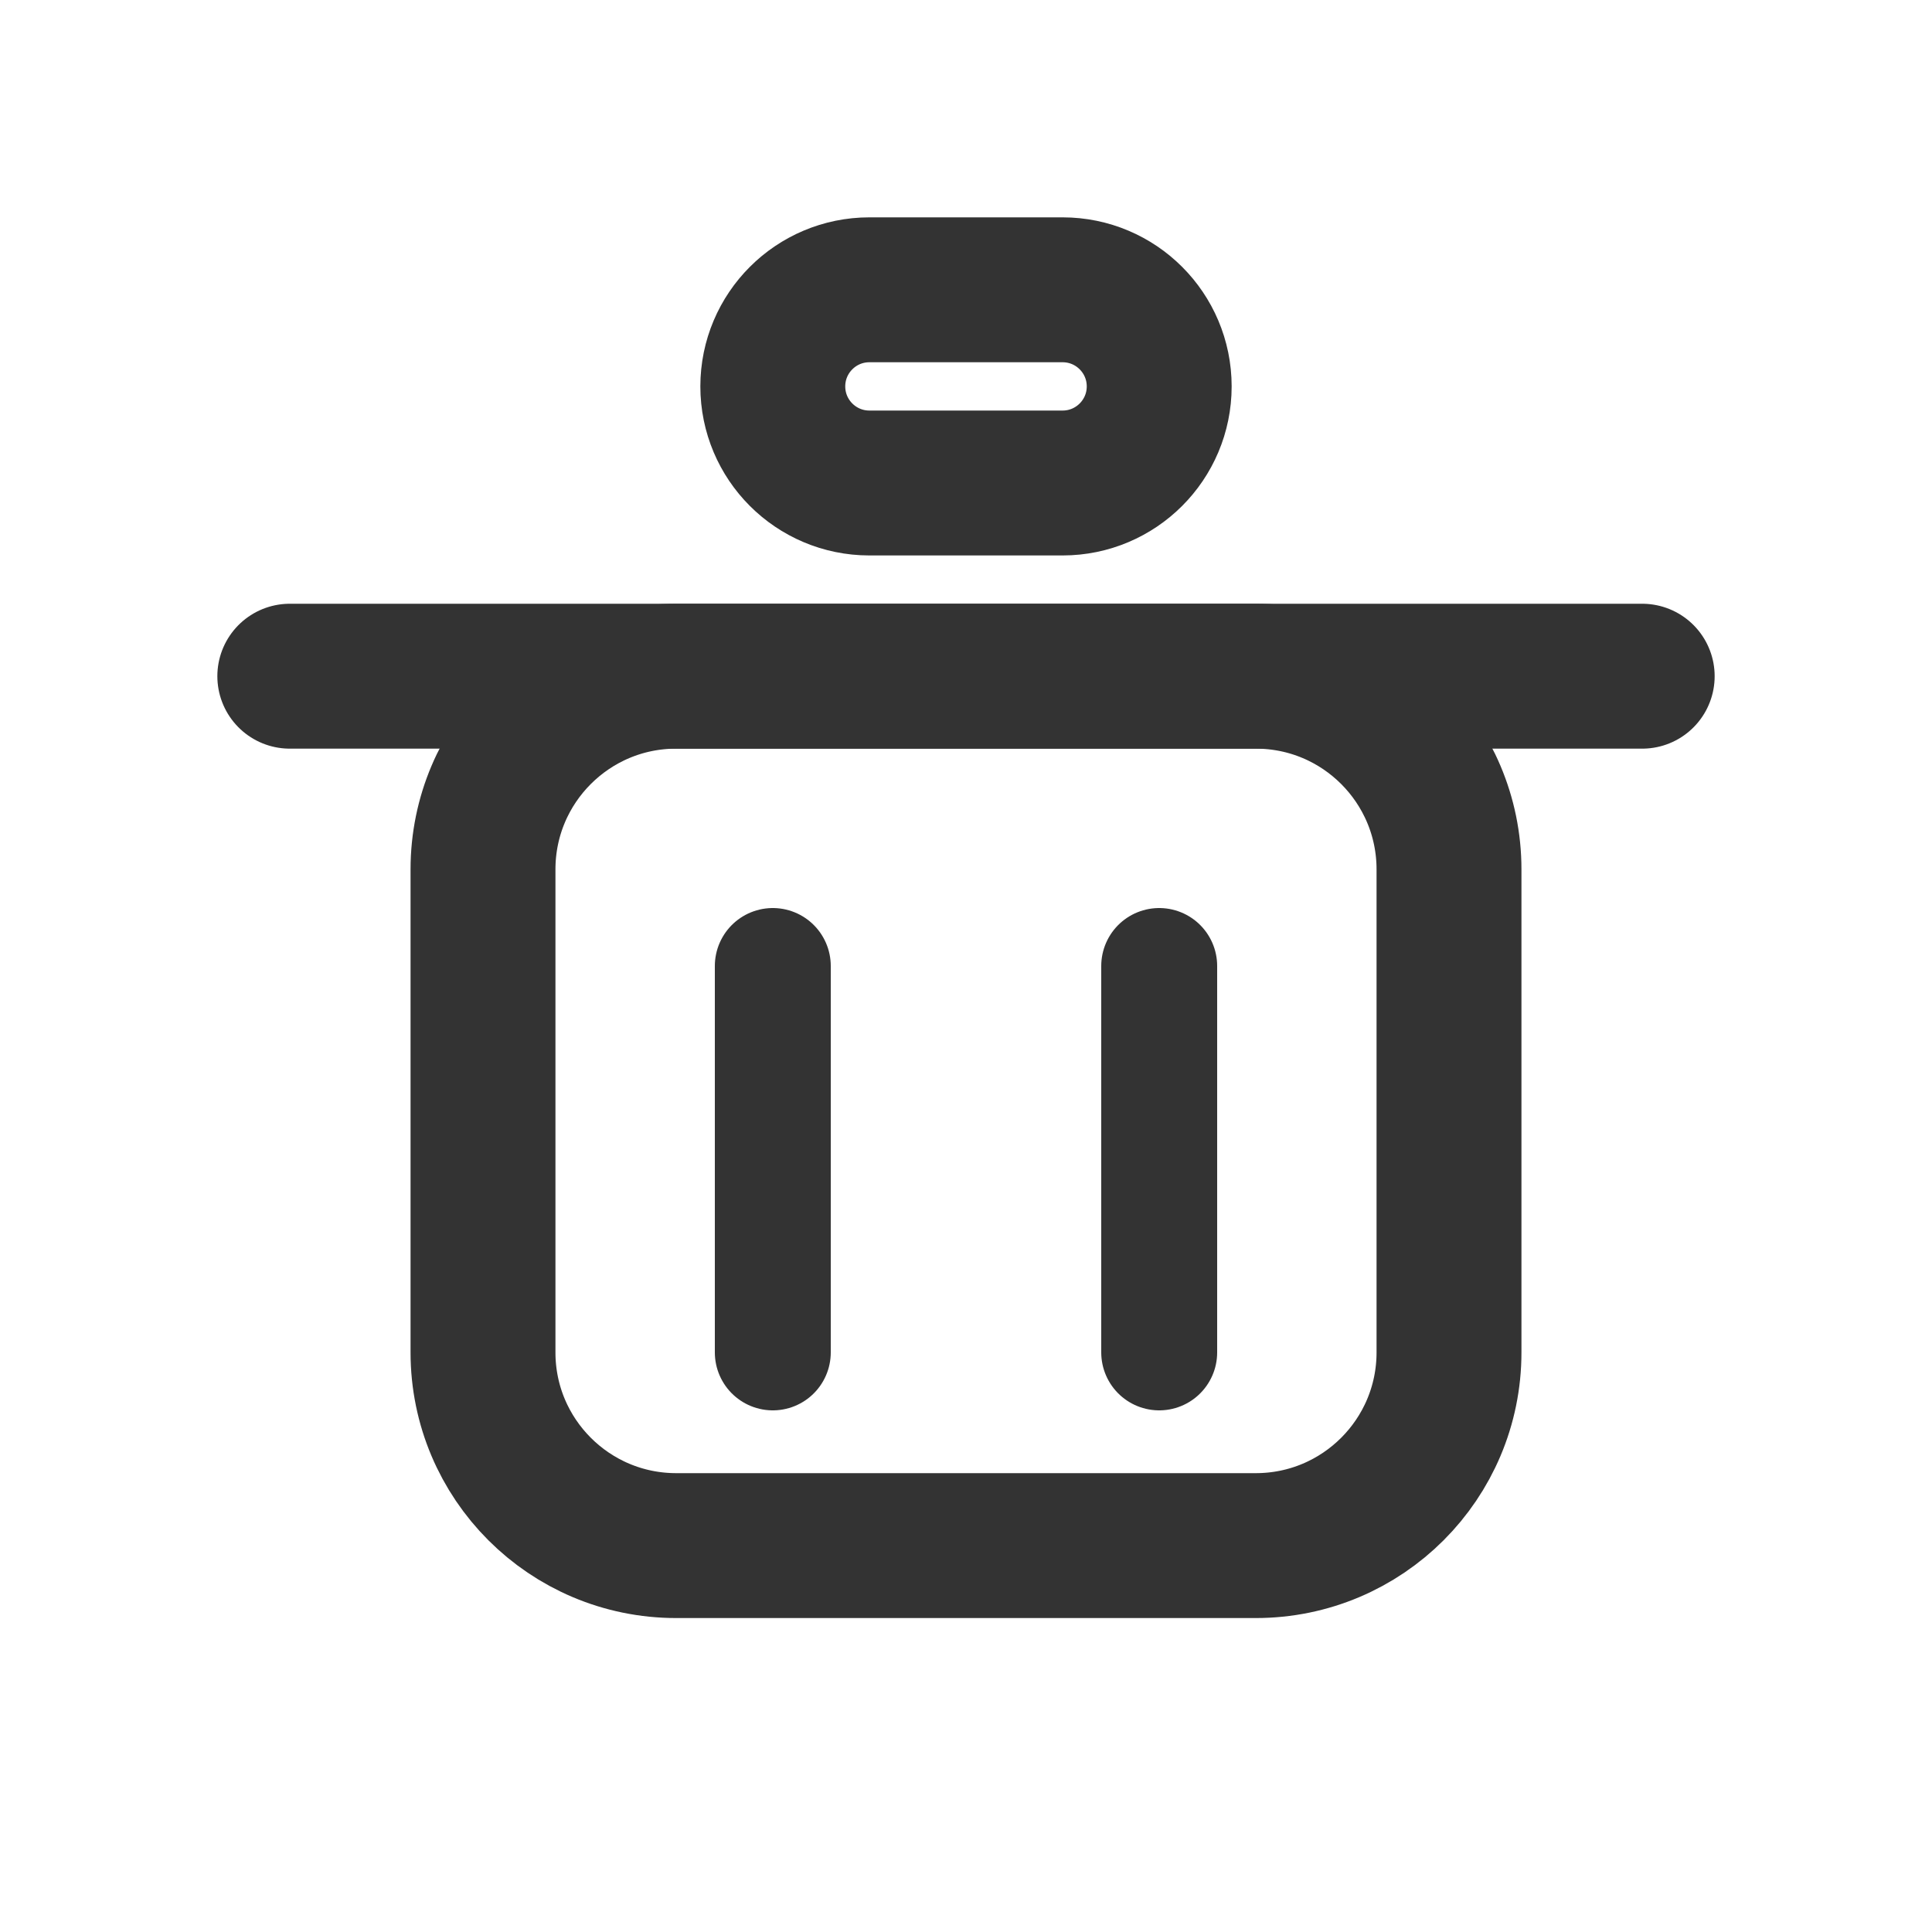
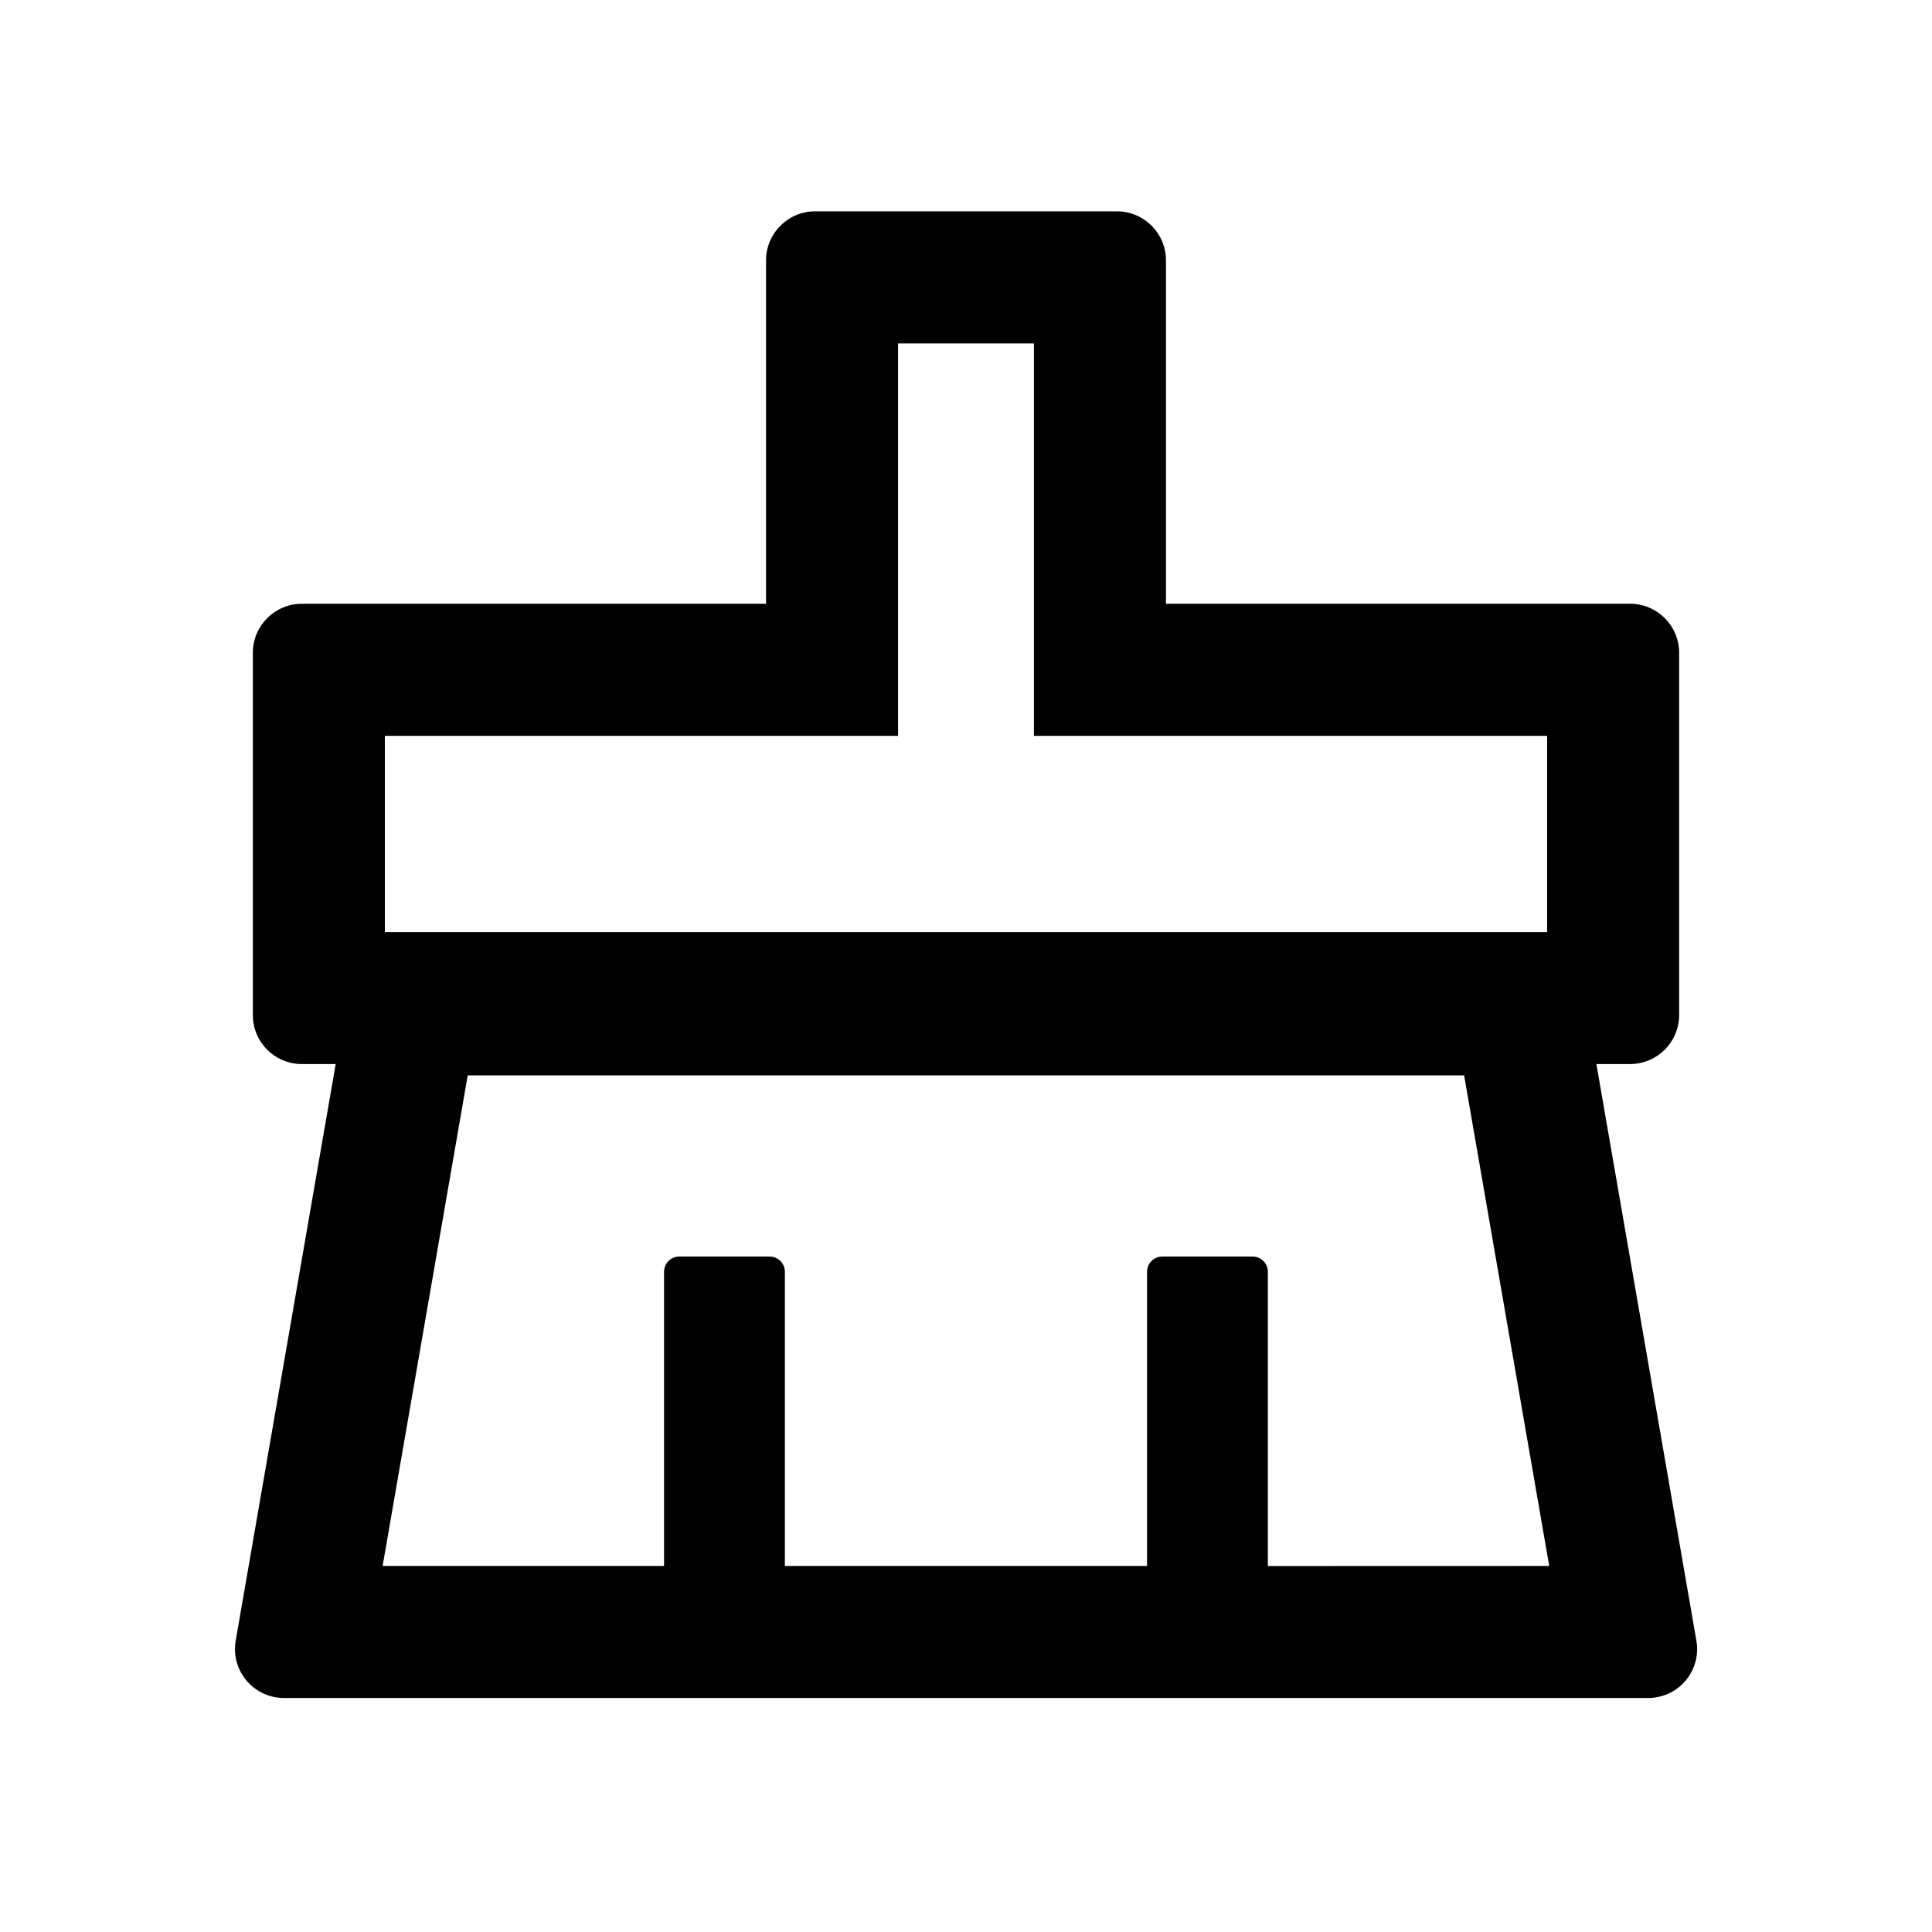
- <svg xmlns="http://www.w3.org/2000/svg" width="20" height="20" viewBox="0 0 20 20" fill="none">
-   <rect x="5" y="7" width="10" height="9" rx="2" stroke="#333" stroke-width="1.5" fill="none" />
-   <path d="M3 7h14" stroke="#333" stroke-width="1.5" stroke-linecap="round" />
-   <rect x="8" y="3" width="4" height="2" rx="1" stroke="#333" stroke-width="1.5" fill="none" />
-   <path d="M8 10v4M12 10v4" stroke="#333" stroke-width="1.2" stroke-linecap="round" />
+ <svg xmlns="http://www.w3.org/2000/svg" width="24" height="24" viewBox="0 0 24 24" class="icon">
+   <path d="m21.073 20.381-1.242-7.163h.419a.61.61 0 0 0 .609-.609v-4.5a.61.61 0 0 0-.609-.609h-5.766V3.234a.61.61 0 0 0-.609-.609h-3.75a.61.61 0 0 0-.609.609V7.5H3.75a.61.61 0 0 0-.609.609v4.5c0 .338.272.609.609.609h.42l-1.242 7.163a.608.608 0 0 0 .6.712h16.945a.607.607 0 0 0 .6-.712M4.781 9.141h6.375V4.266h1.688v4.875h6.375v2.438H4.781zM15.75 19.454v-3.657a.19.19 0 0 0-.188-.188h-1.125a.19.19 0 0 0-.188.188v3.656H9.75v-3.656a.19.19 0 0 0-.188-.188H8.437a.19.19 0 0 0-.188.188v3.656H4.753l1.057-6.094h12.378l1.057 6.094z" />
</svg>
